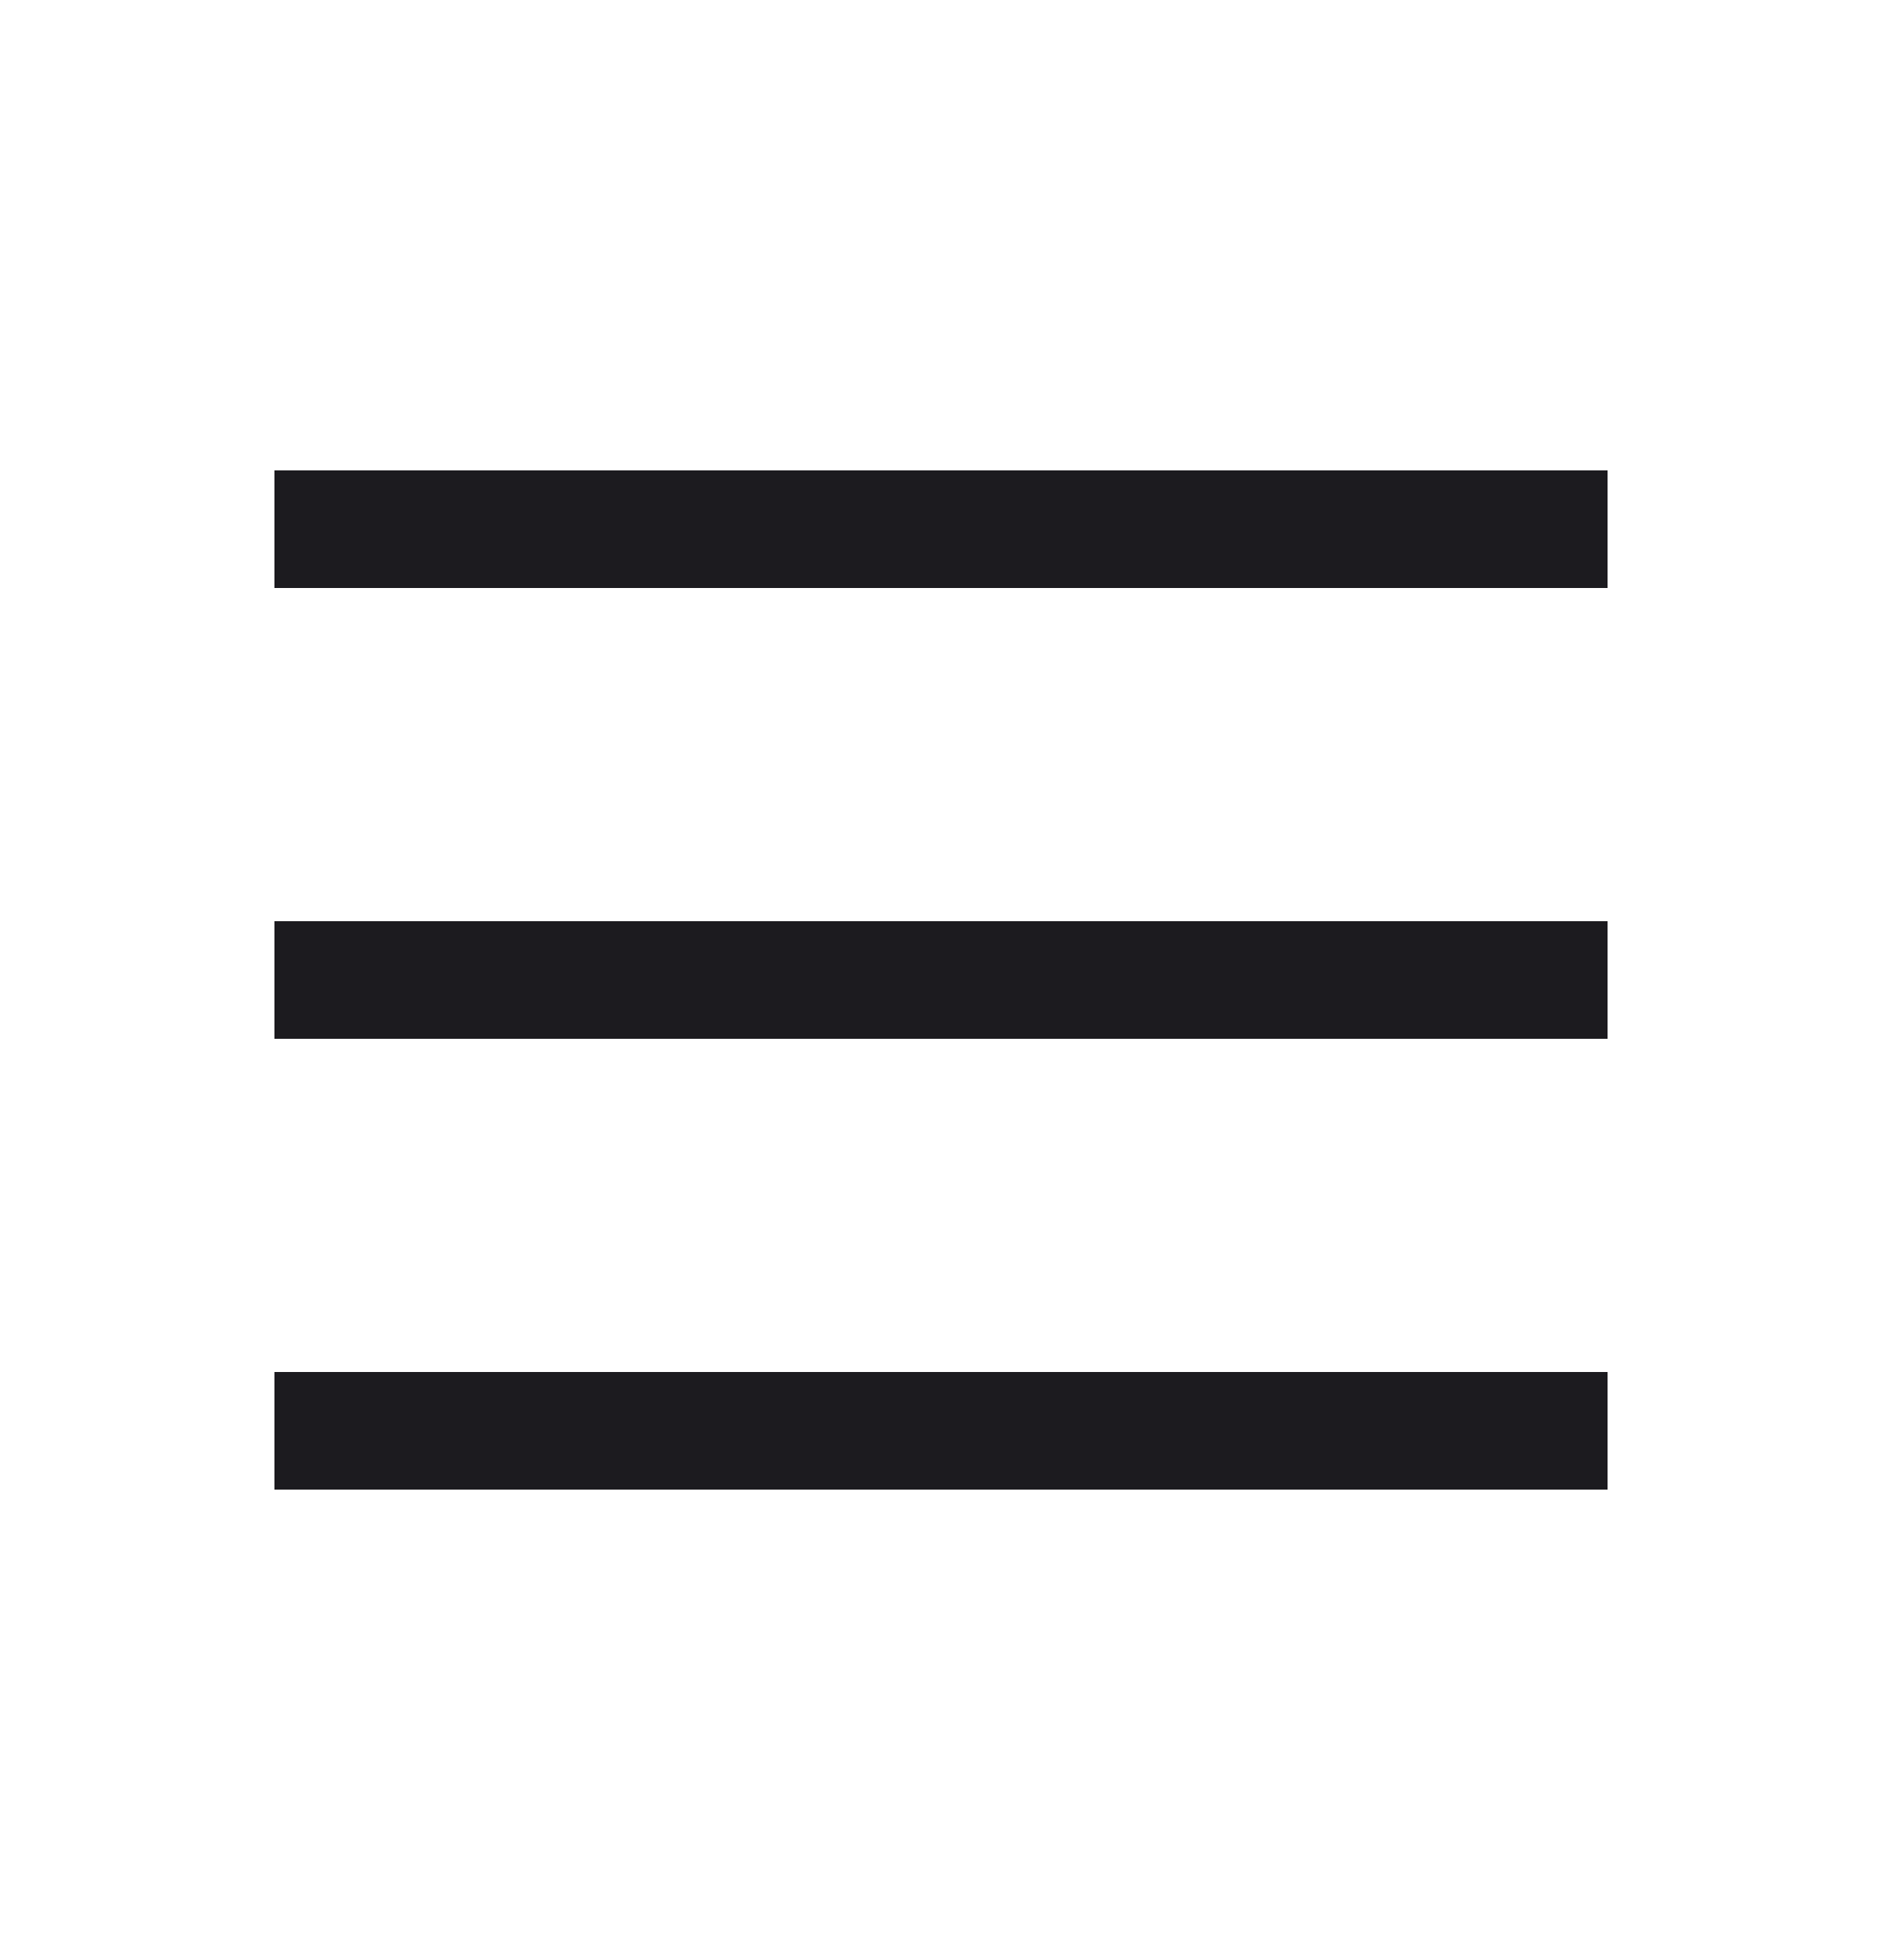
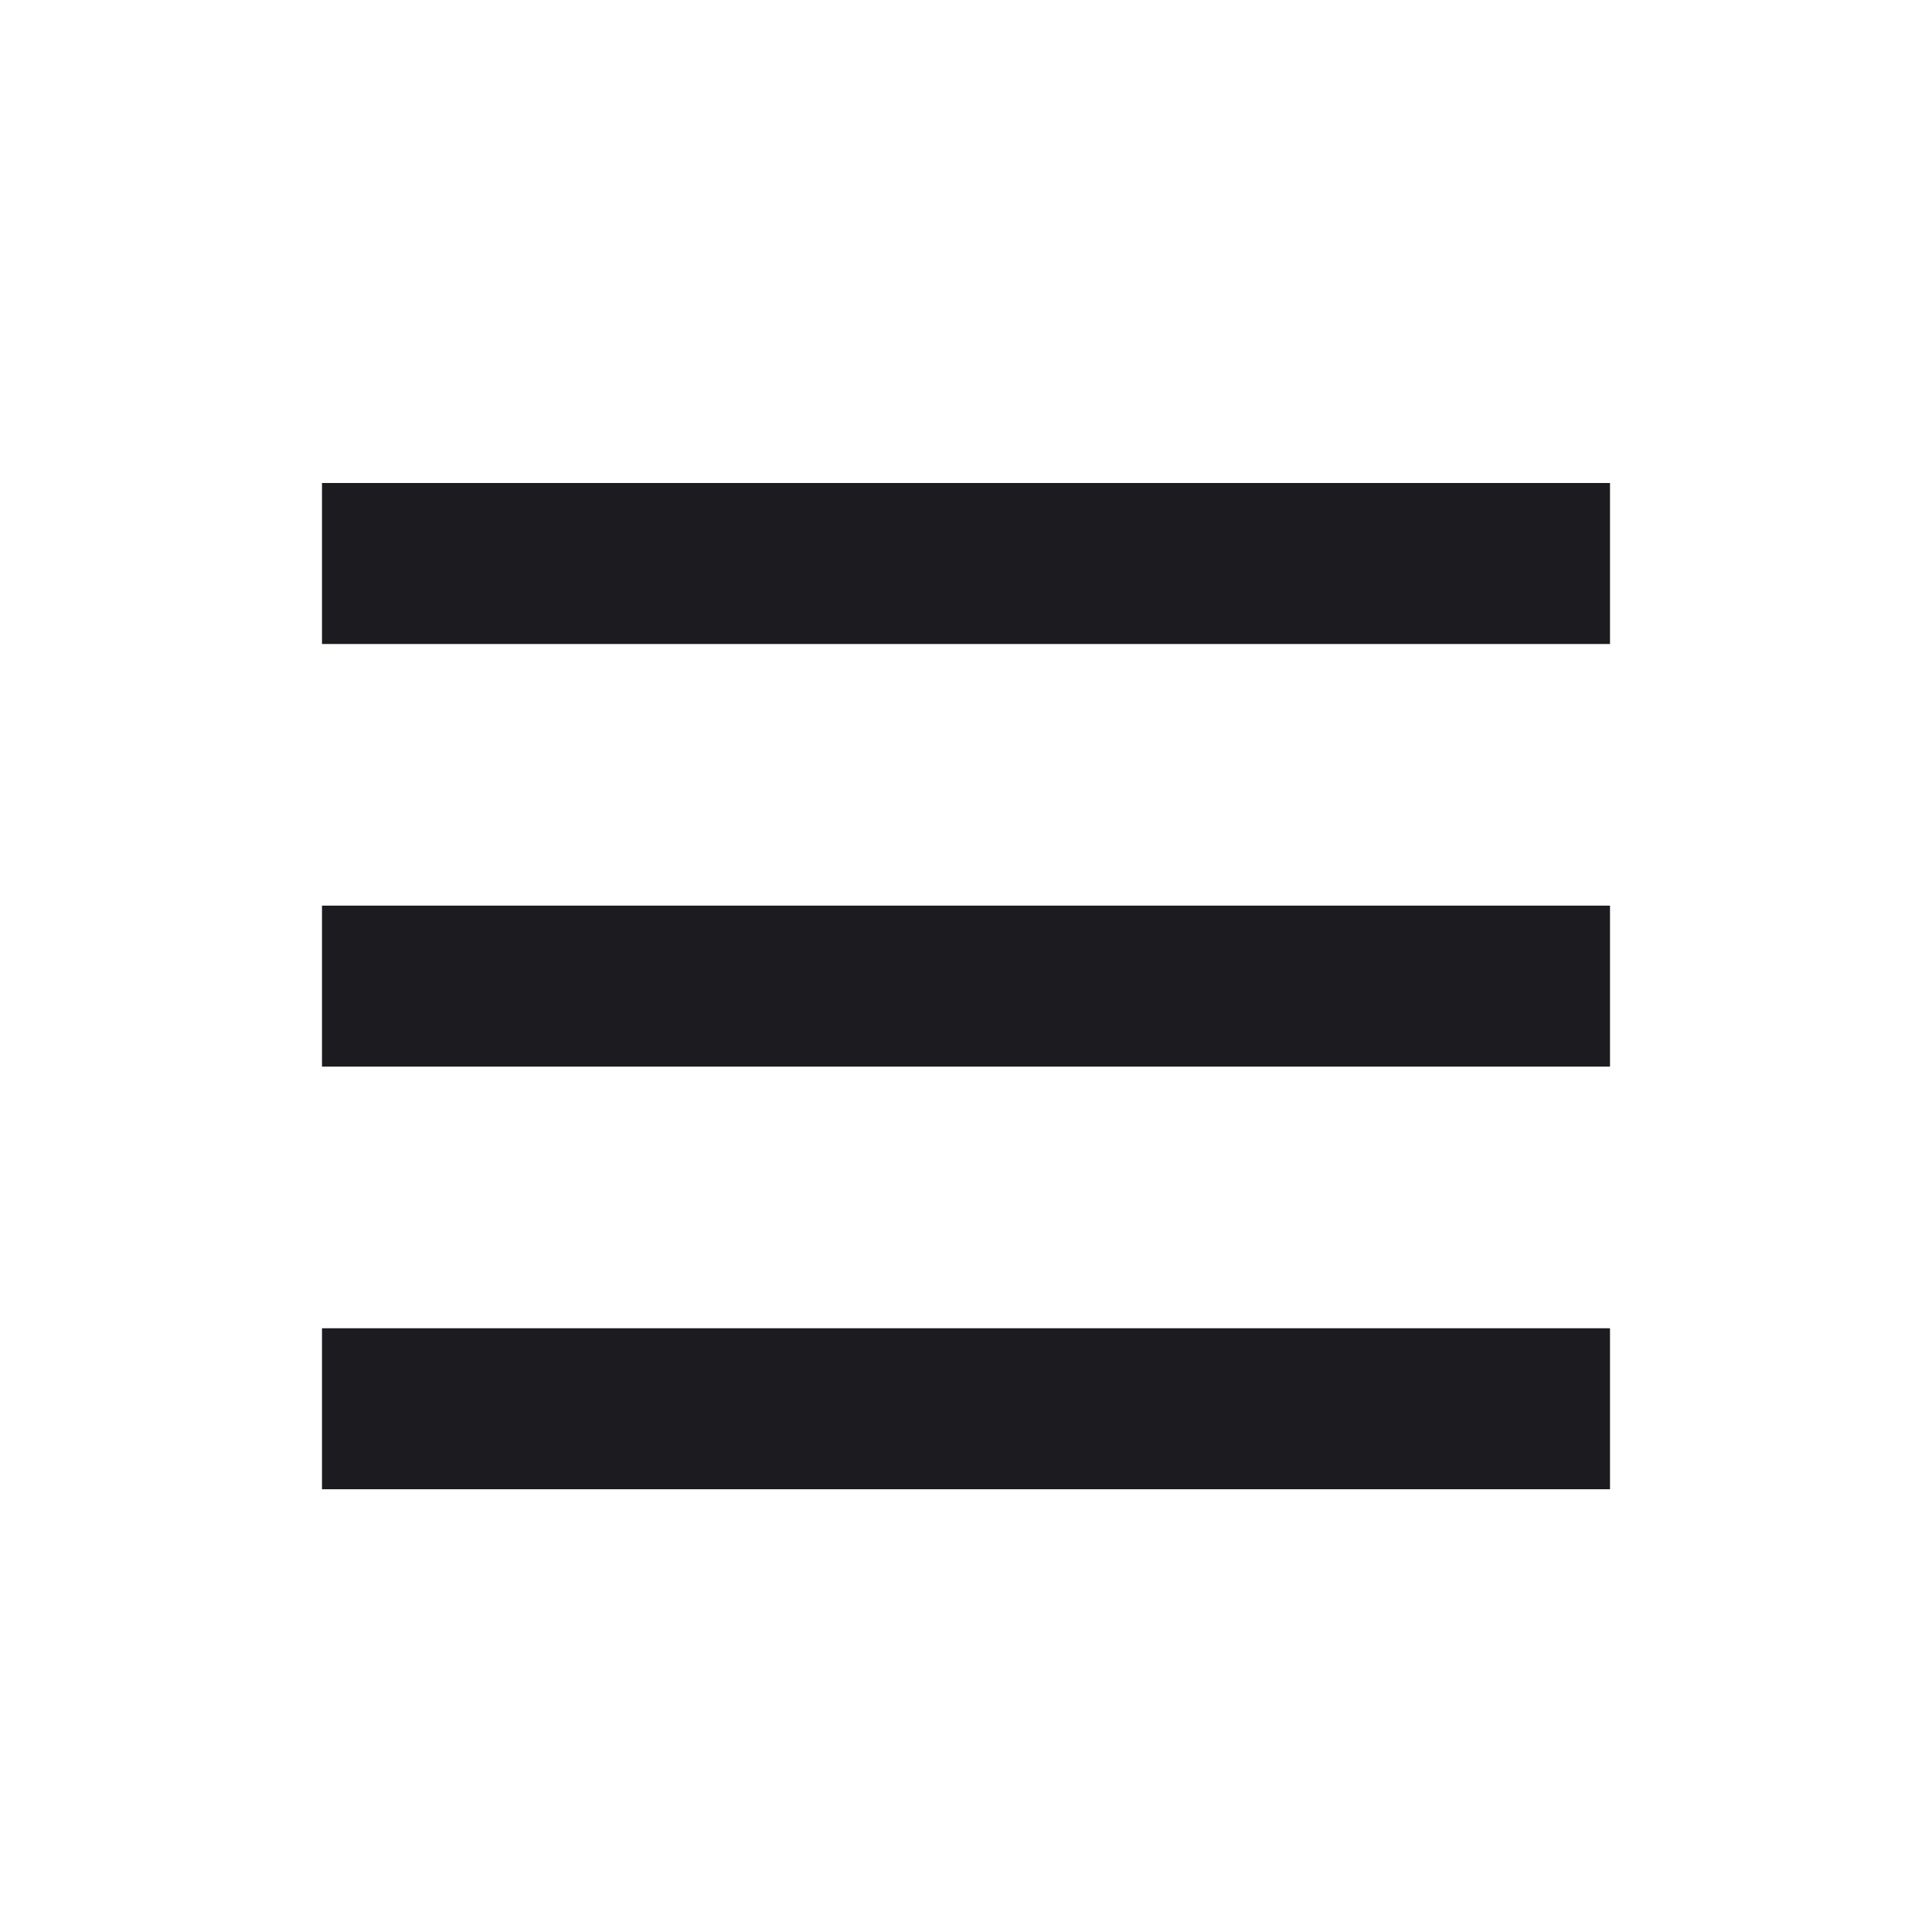
- <svg xmlns="http://www.w3.org/2000/svg" width="24" height="25" viewBox="0 0 24 25" fill="none">
-   <mask id="mask0_4128_2801" style="mask-type:alpha" maskUnits="userSpaceOnUse" x="0" y="0" width="24" height="25">
-     <rect y="0.5" width="24" height="24" fill="#D9D9D9" />
+ <svg xmlns="http://www.w3.org/2000/svg" width="24" height="24" viewBox="0 0 24 24" fill="none">
+   <mask id="mask0_4128_2801" style="mask-type:alpha" maskUnits="userSpaceOnUse" x="0" y="0" width="24" height="24">
+     <rect y="0" width="24" height="24" fill="#D9D9D9" />
  </mask>
  <g mask="url(#mask0_4128_2801)">
-     <path d="M3.5 7.5V6H20.5V7.5H3.5ZM3.5 19V17.5H20.5V19H3.5ZM3.5 13.25V11.75H20.5V13.25H3.5Z" fill="#1C1B1F" />
+     <path d="M4 8V6H20V8H4ZM4 18.5V16.5H20V18.5H4ZM4 13.25V11.25H20V13.25H4Z" fill="#1C1B1F" />
  </g>
</svg>
